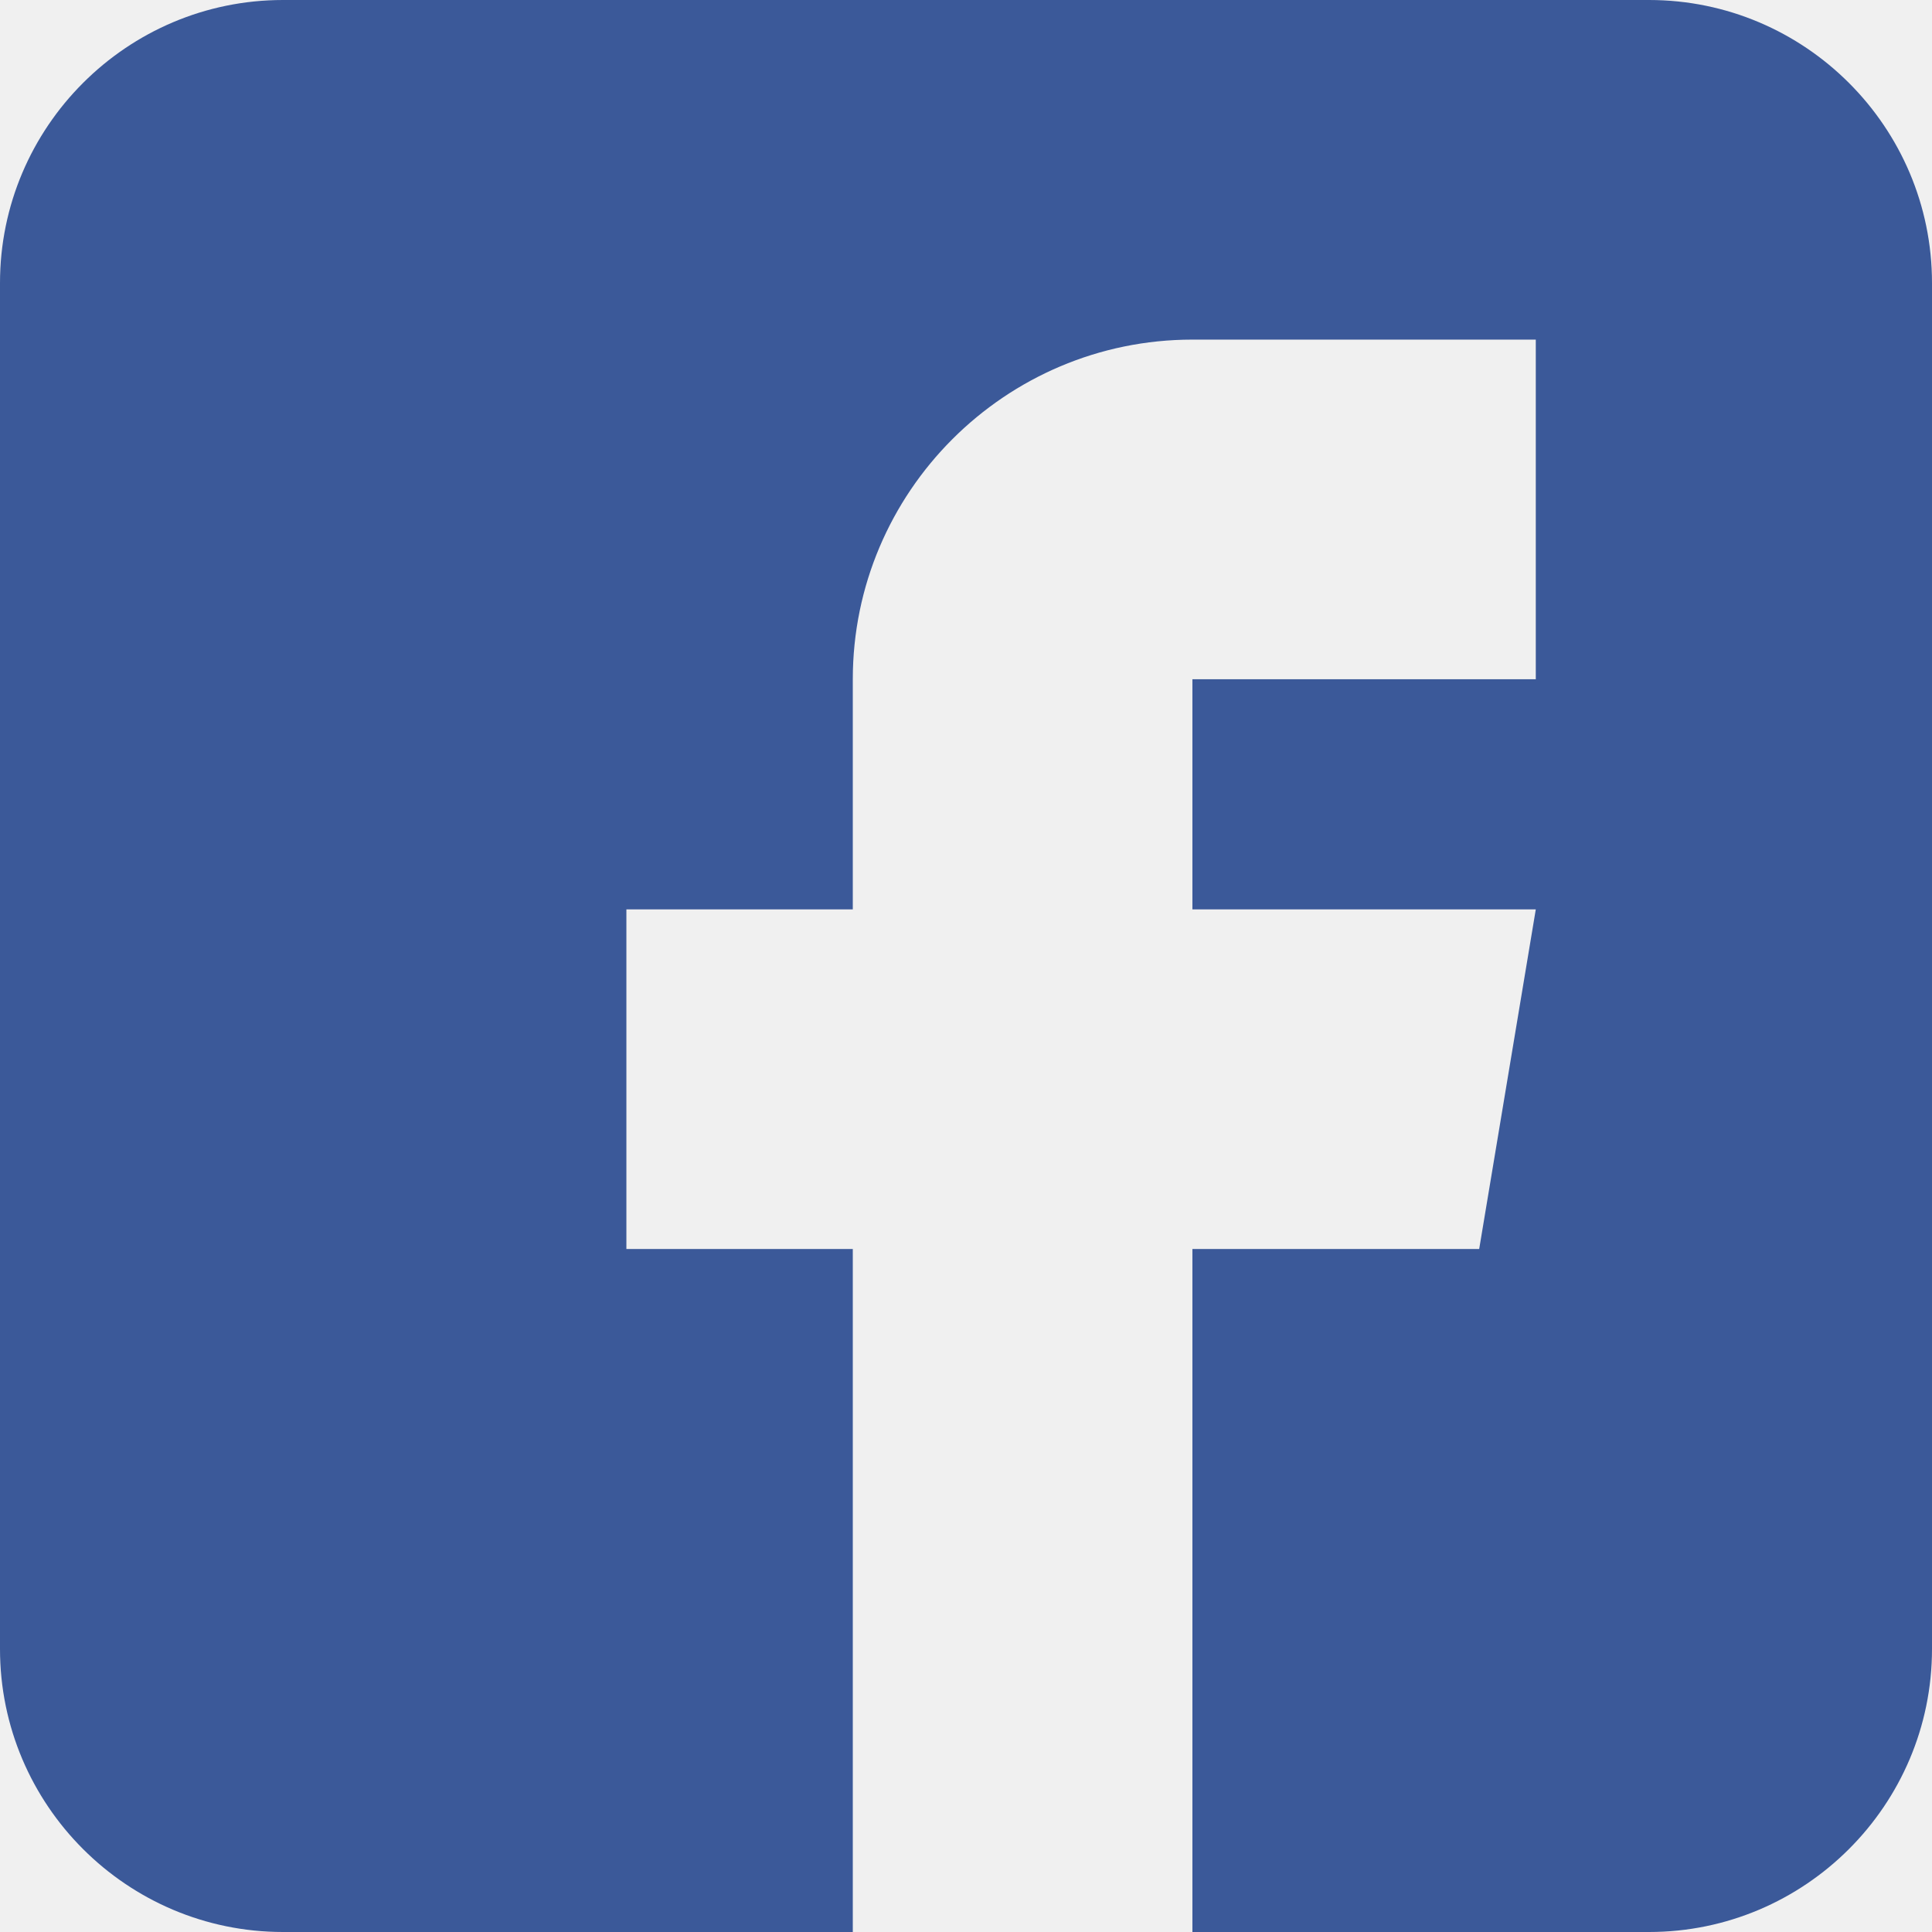
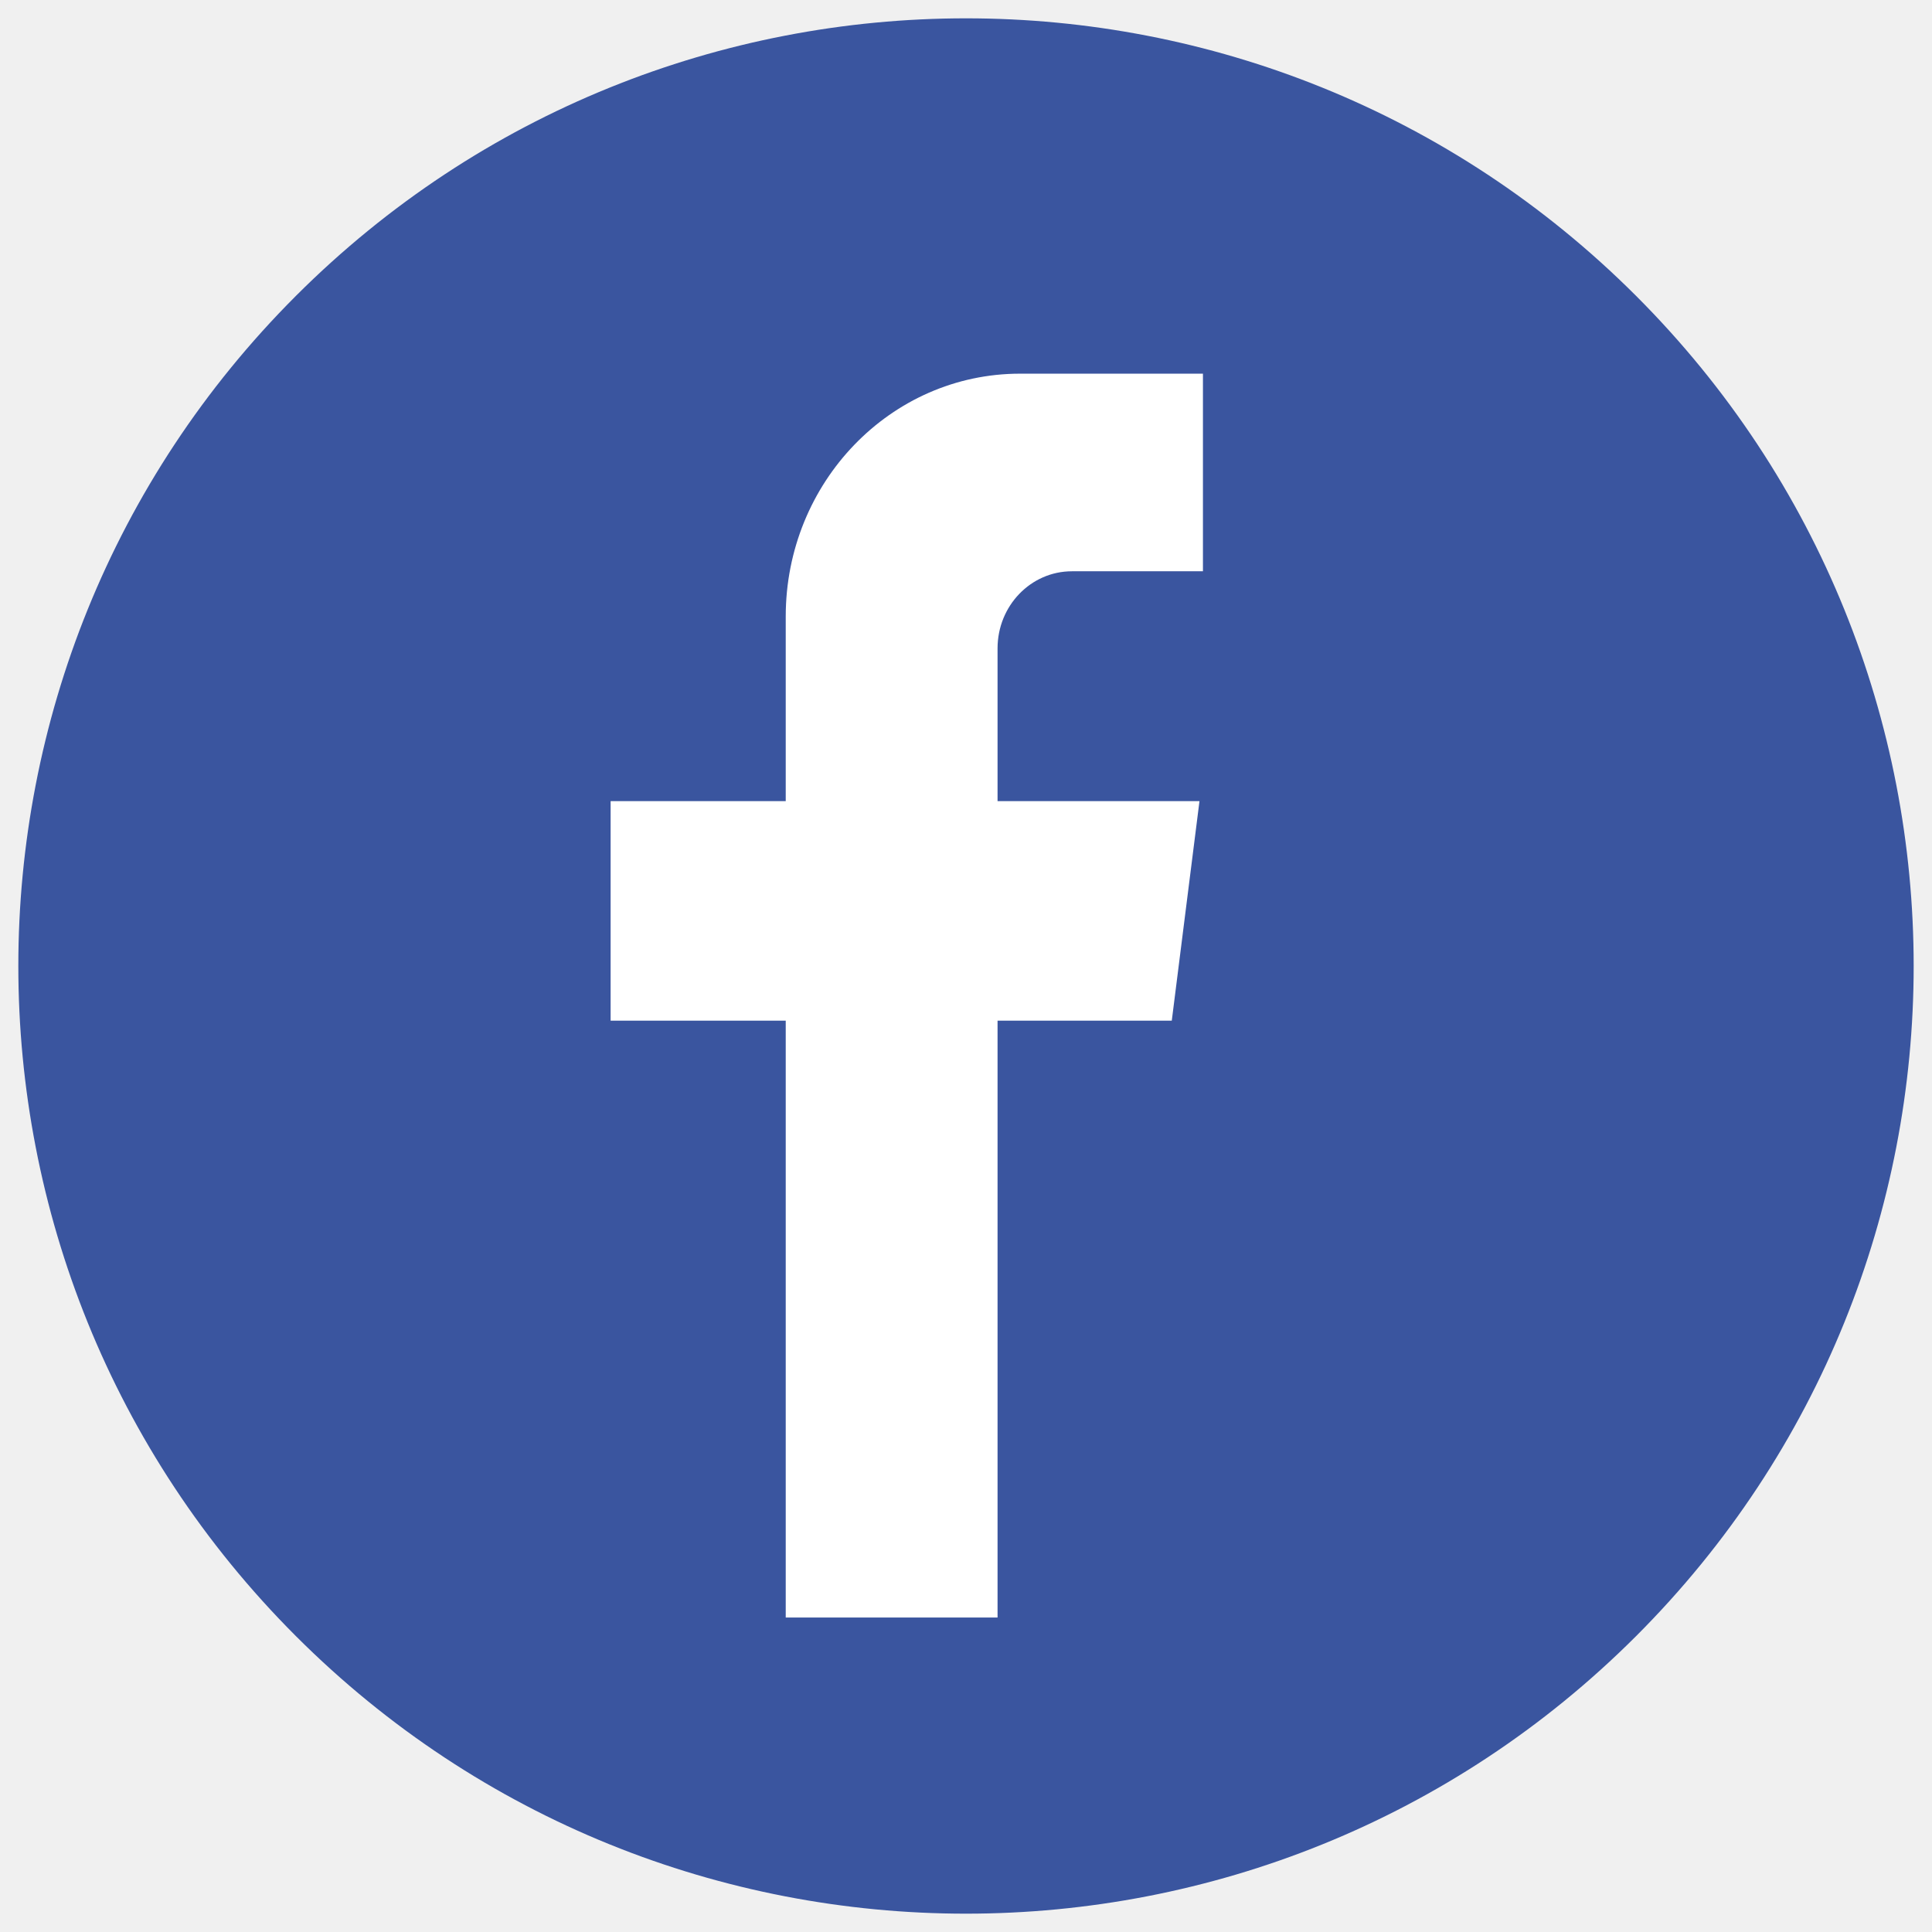
- <svg xmlns="http://www.w3.org/2000/svg" viewBox="0 0 512 512" width="512" height="512">
-   <g>
-     <path d="m437 0h-362c-41.352 0-75 33.648-75 75v362c0 41.352 33.648 75 75 75h151v-181h-60v-90h60v-61c0-49.629 40.371-90 90-90h91v90h-91v61h91l-15 90h-76v181h121c41.352 0 75-33.648 75-75v-362c0-41.352-33.648-75-75-75zm0 0" data-original="#000000" class="active-path" data-old_color="#000000" style="fill:#3B5999" />
+ <svg xmlns="http://www.w3.org/2000/svg" width="39" height="39" viewBox="0 0 39 39">
+   <g id="Homepage" stroke="none" stroke-width="1" fill="none" fill-rule="evenodd">
+     <g id="Icon---Berwarna" transform="translate(-43, -43)">
+       <g id="Group" transform="translate(35, 35)">
+         <g id="Circle" transform="translate(0, 0)">
+           <circle id="Oval" fill="#3a559f" transform="translate(27.5, 27.5) rotate(-45) translate(-27.5, -27.5)" cx="27.5" cy="27.5" r="19.13" />
+           <path d="M32.283 19.532H29.638C28.809 19.532 28.137 20.228 28.137 21.088v3.084H32.213L31.654 28.603H28.137V40.652H23.861V28.603H20.326V24.172H23.861V20.445C23.861 17.738 25.978 15.543 28.591 15.543H32.283V19.532z" id="Path" fill="#fff" />
+         </g>
+       </g>
+     </g>
  </g>
</svg>
